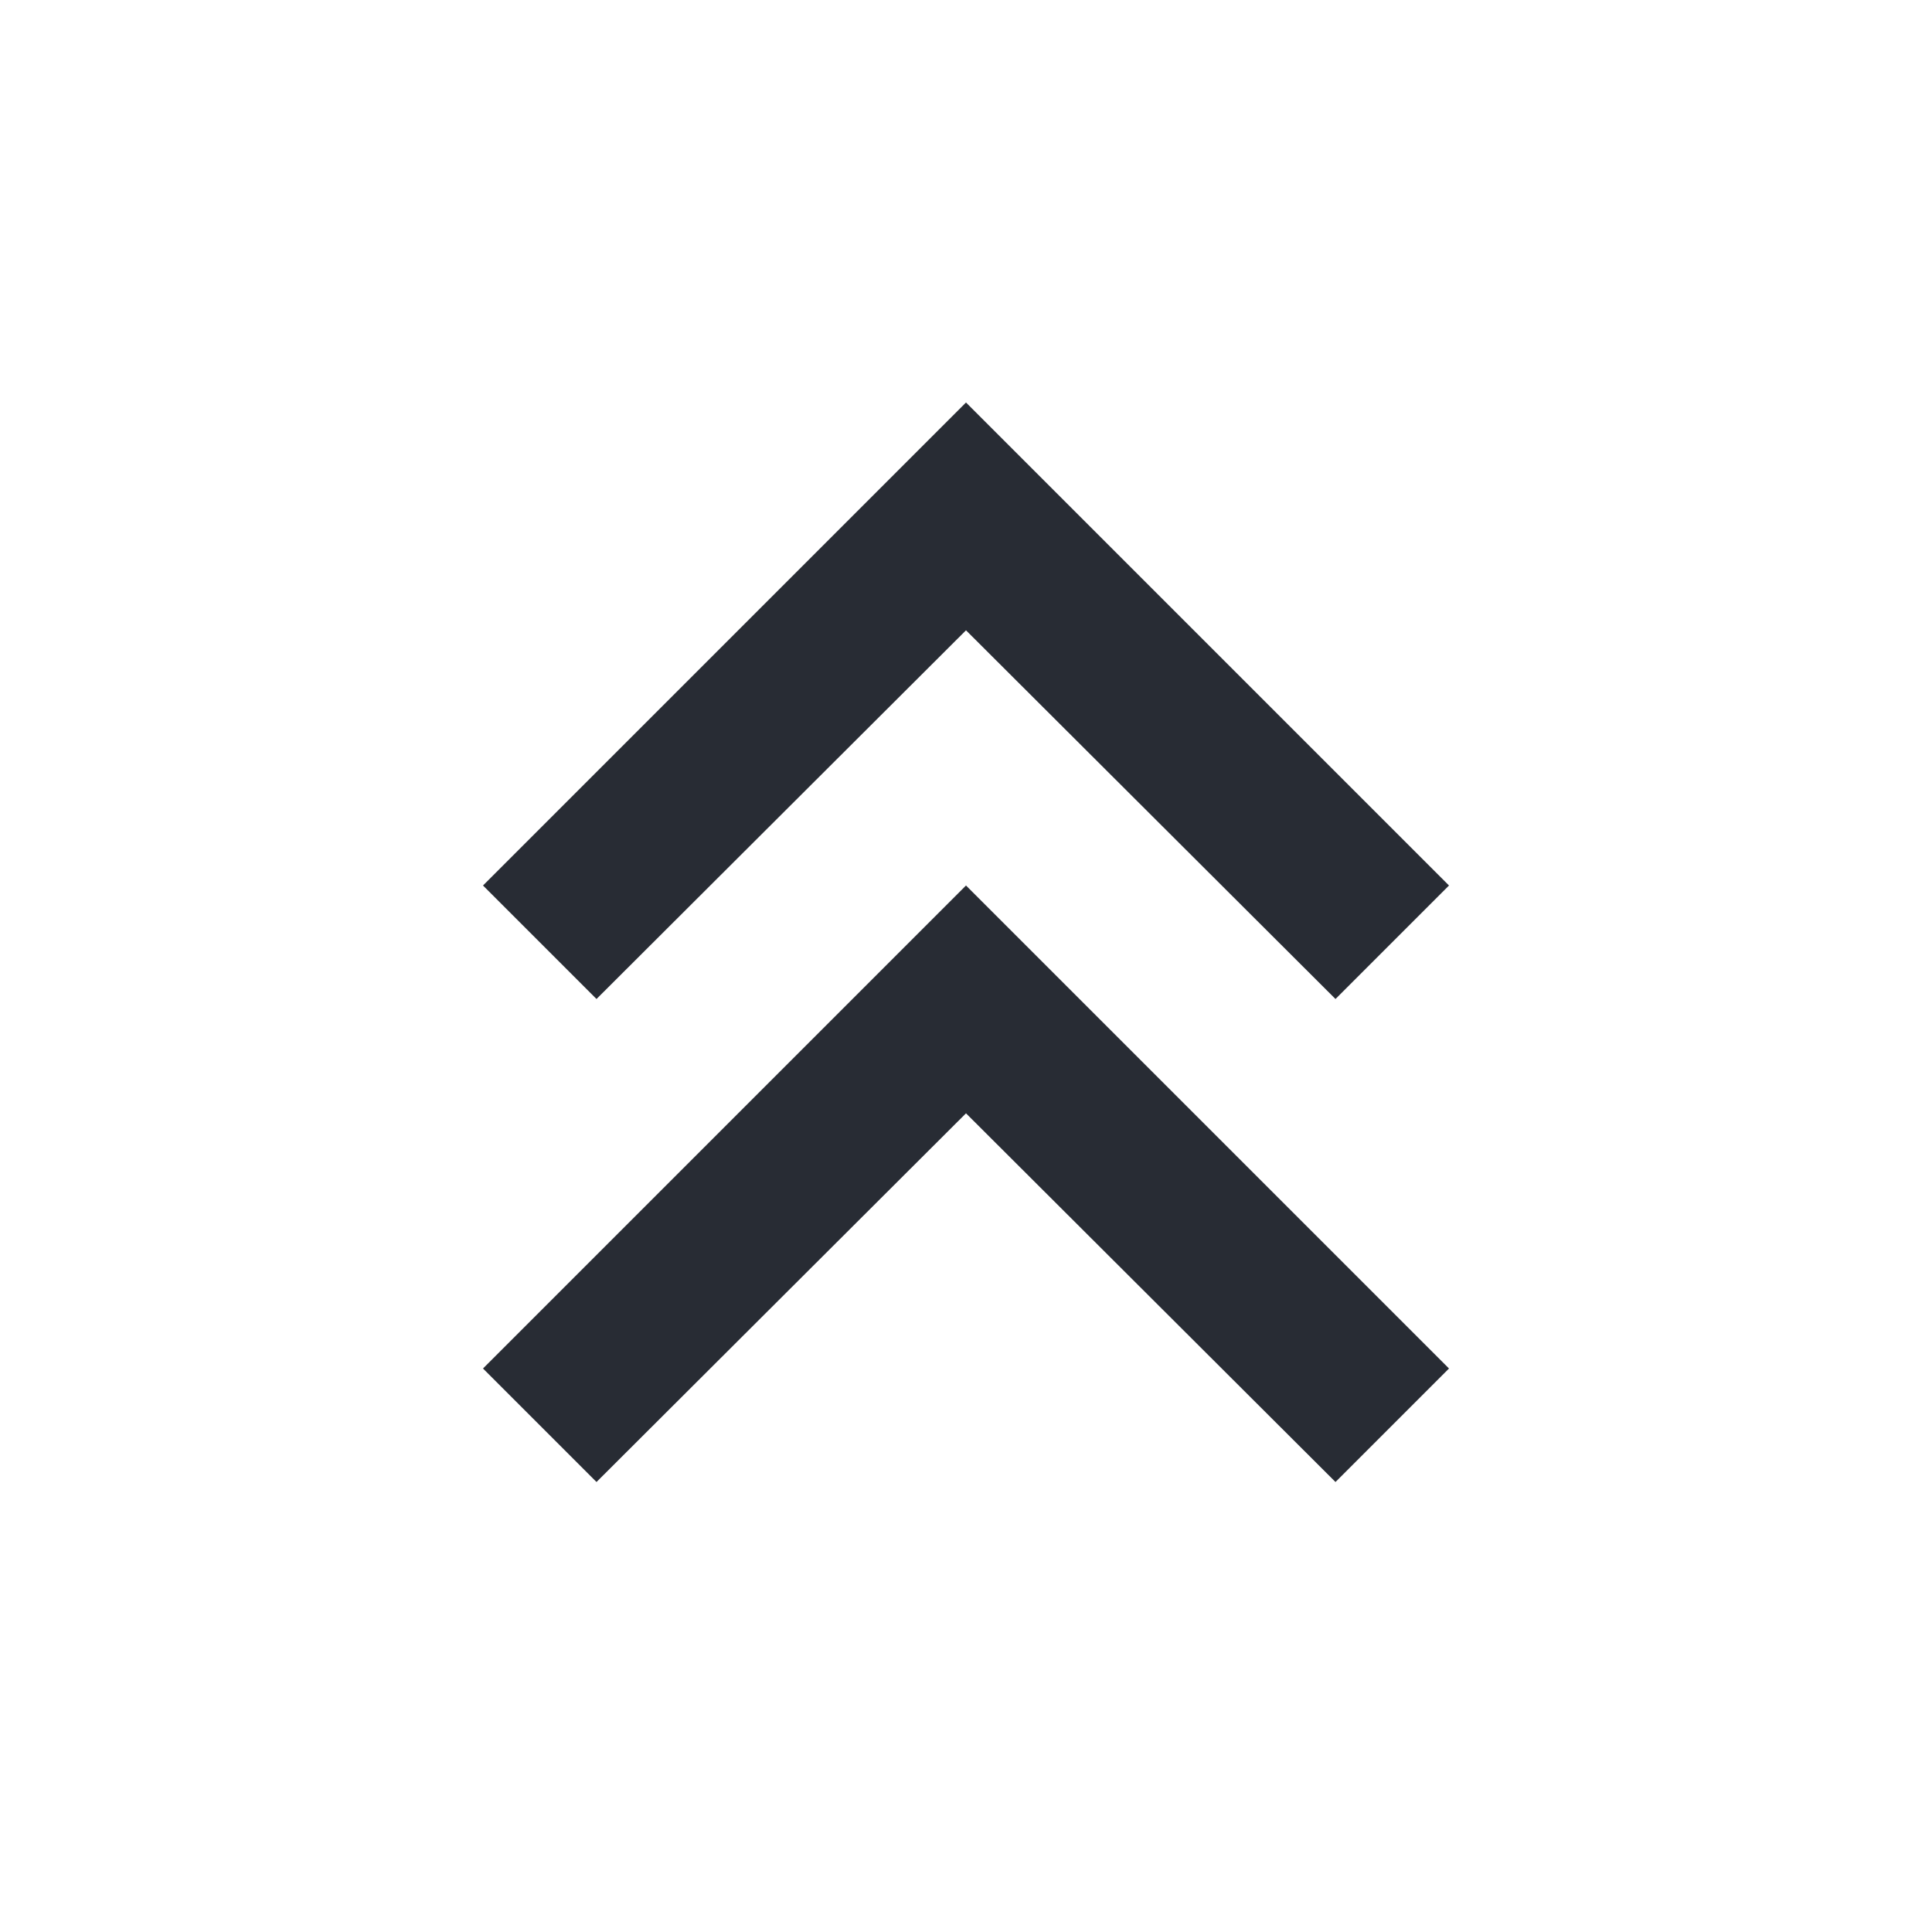
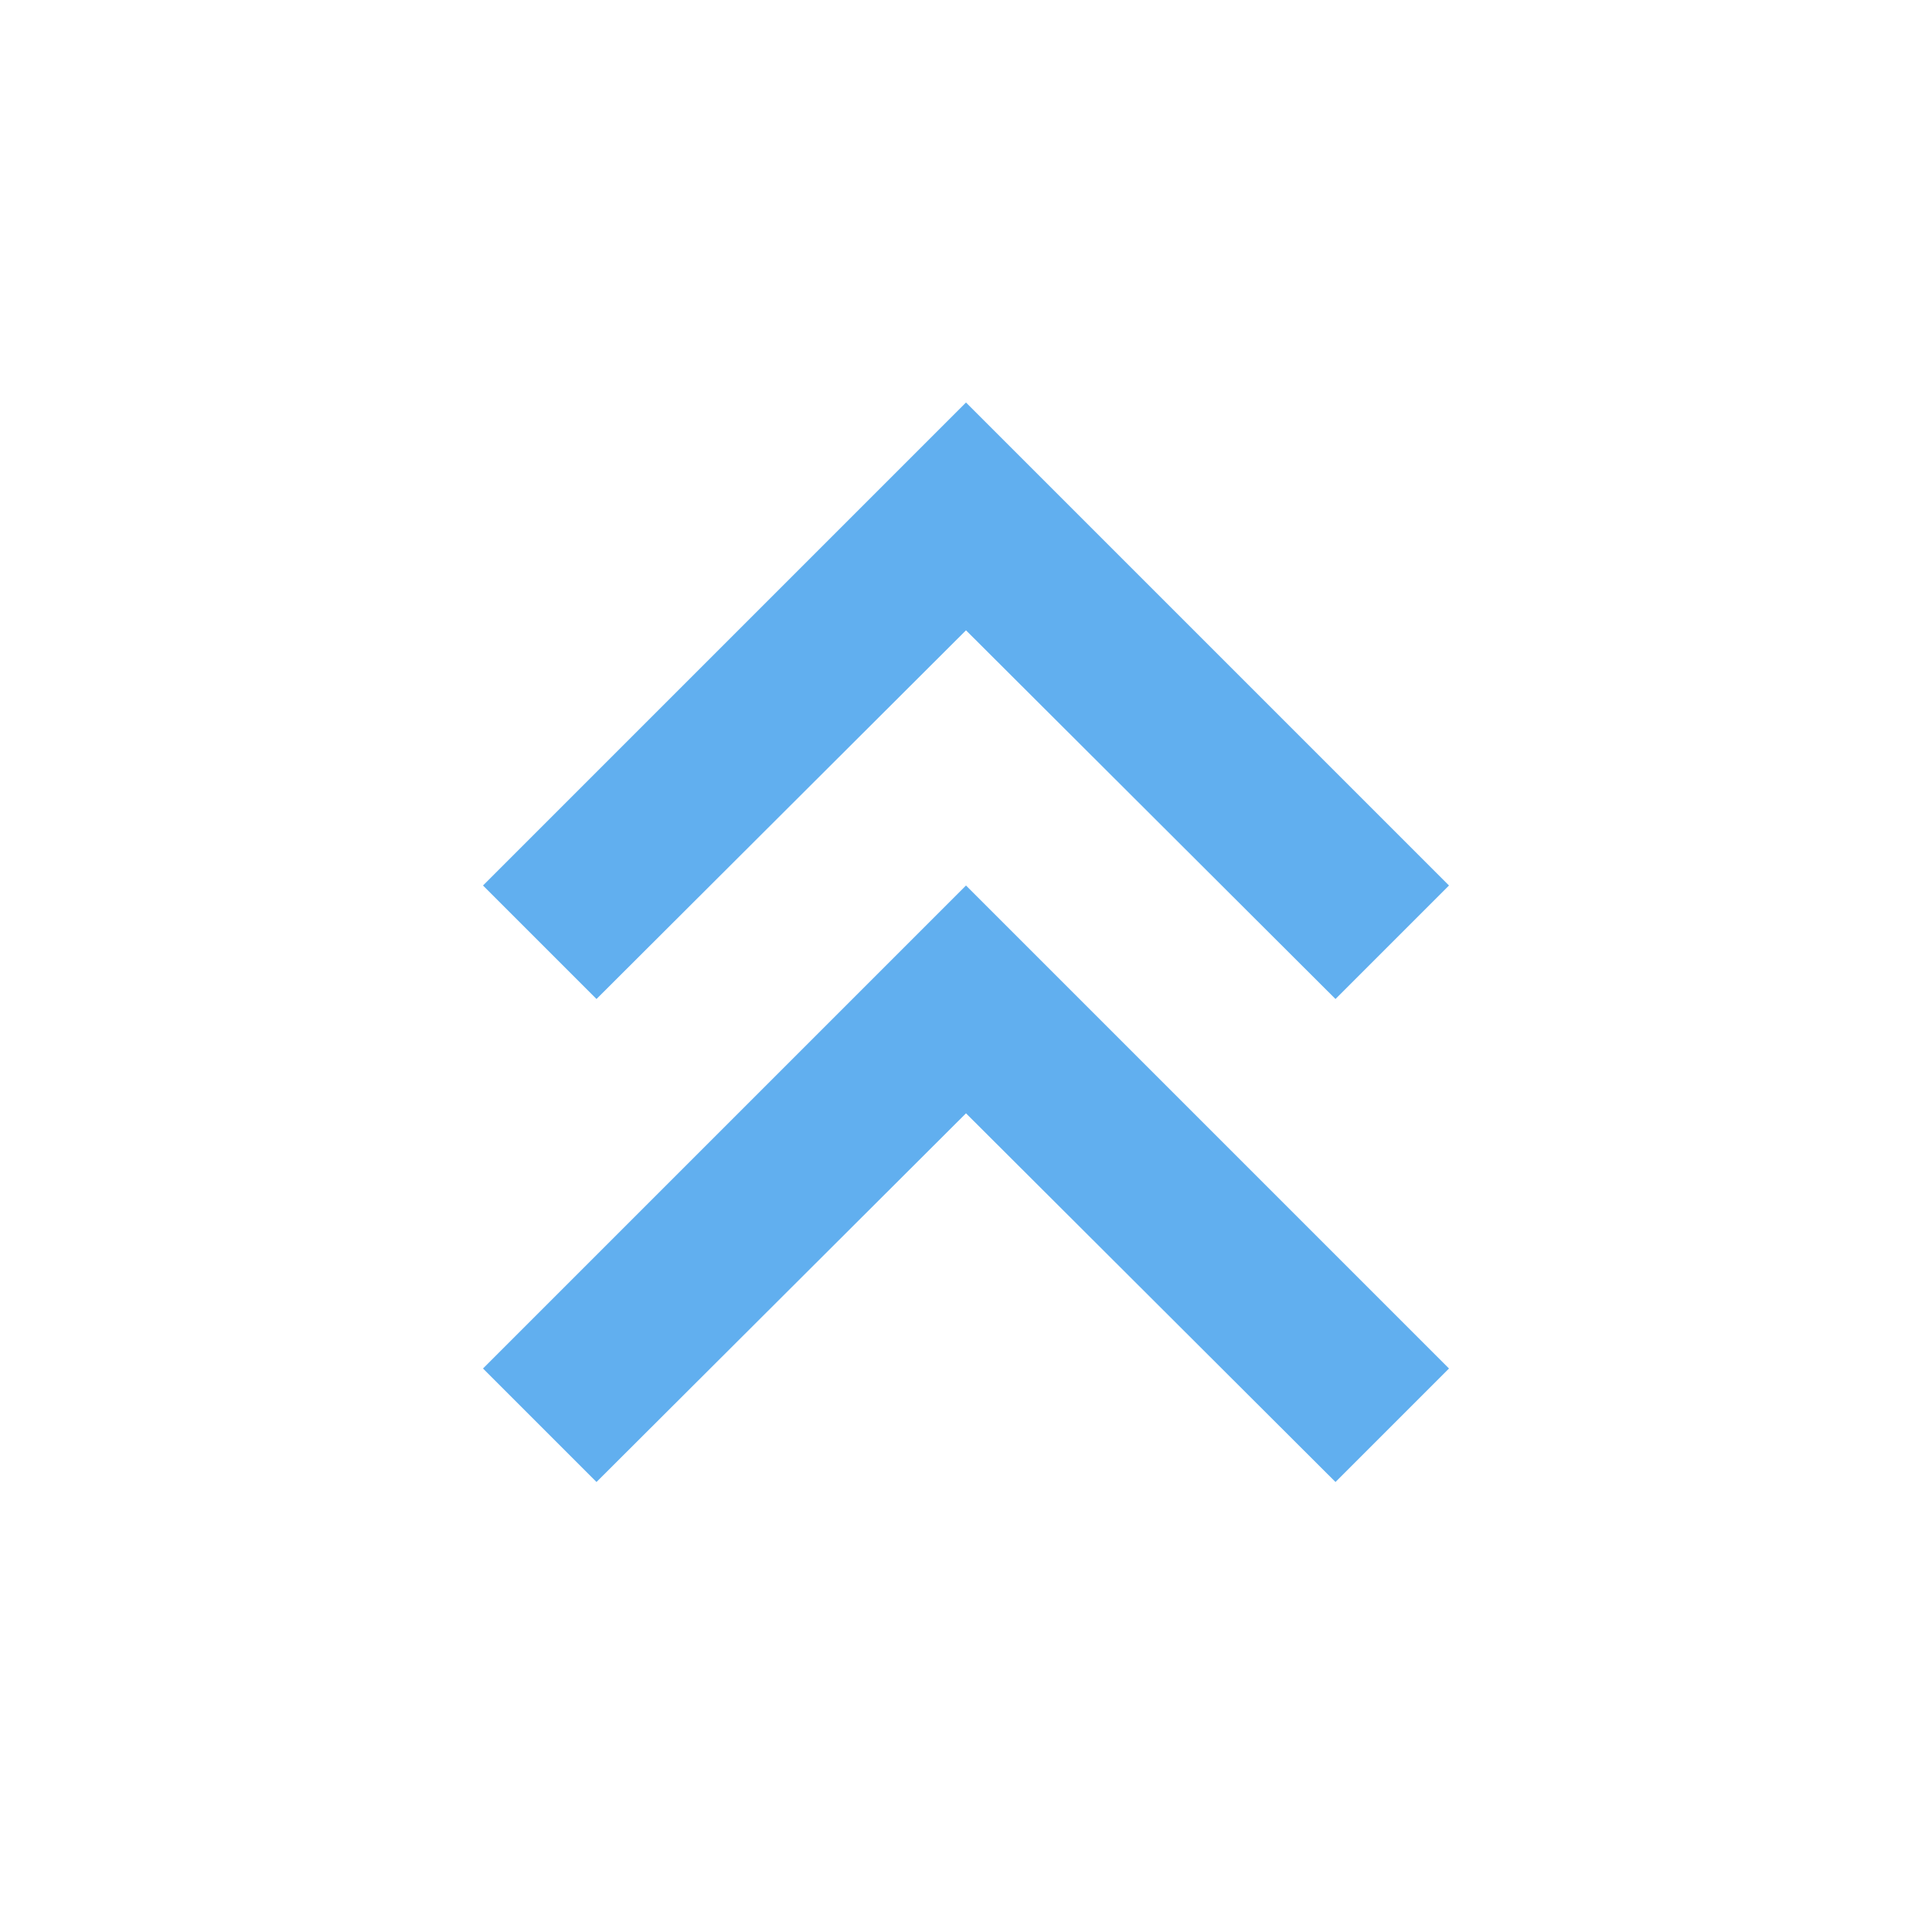
<svg style="width:24px;height:24px" viewBox="0 0 24 24">
-   <path fill="#282c34" d="M7.41,18.41L6,17L12,11L18,17L16.59,18.41L12,13.83L7.41,18.41M7.41,12.41L6,11L12,5L18,11L16.59,12.41L12,7.83L7.41,12.41Z" />
+   <path fill="#61afef" d="M7.41,18.41L6,17L12,11L18,17L16.59,18.41L12,13.83L7.41,18.41M7.41,12.41L6,11L12,5L18,11L16.59,12.41L12,7.83L7.41,12.41Z" />
</svg>
